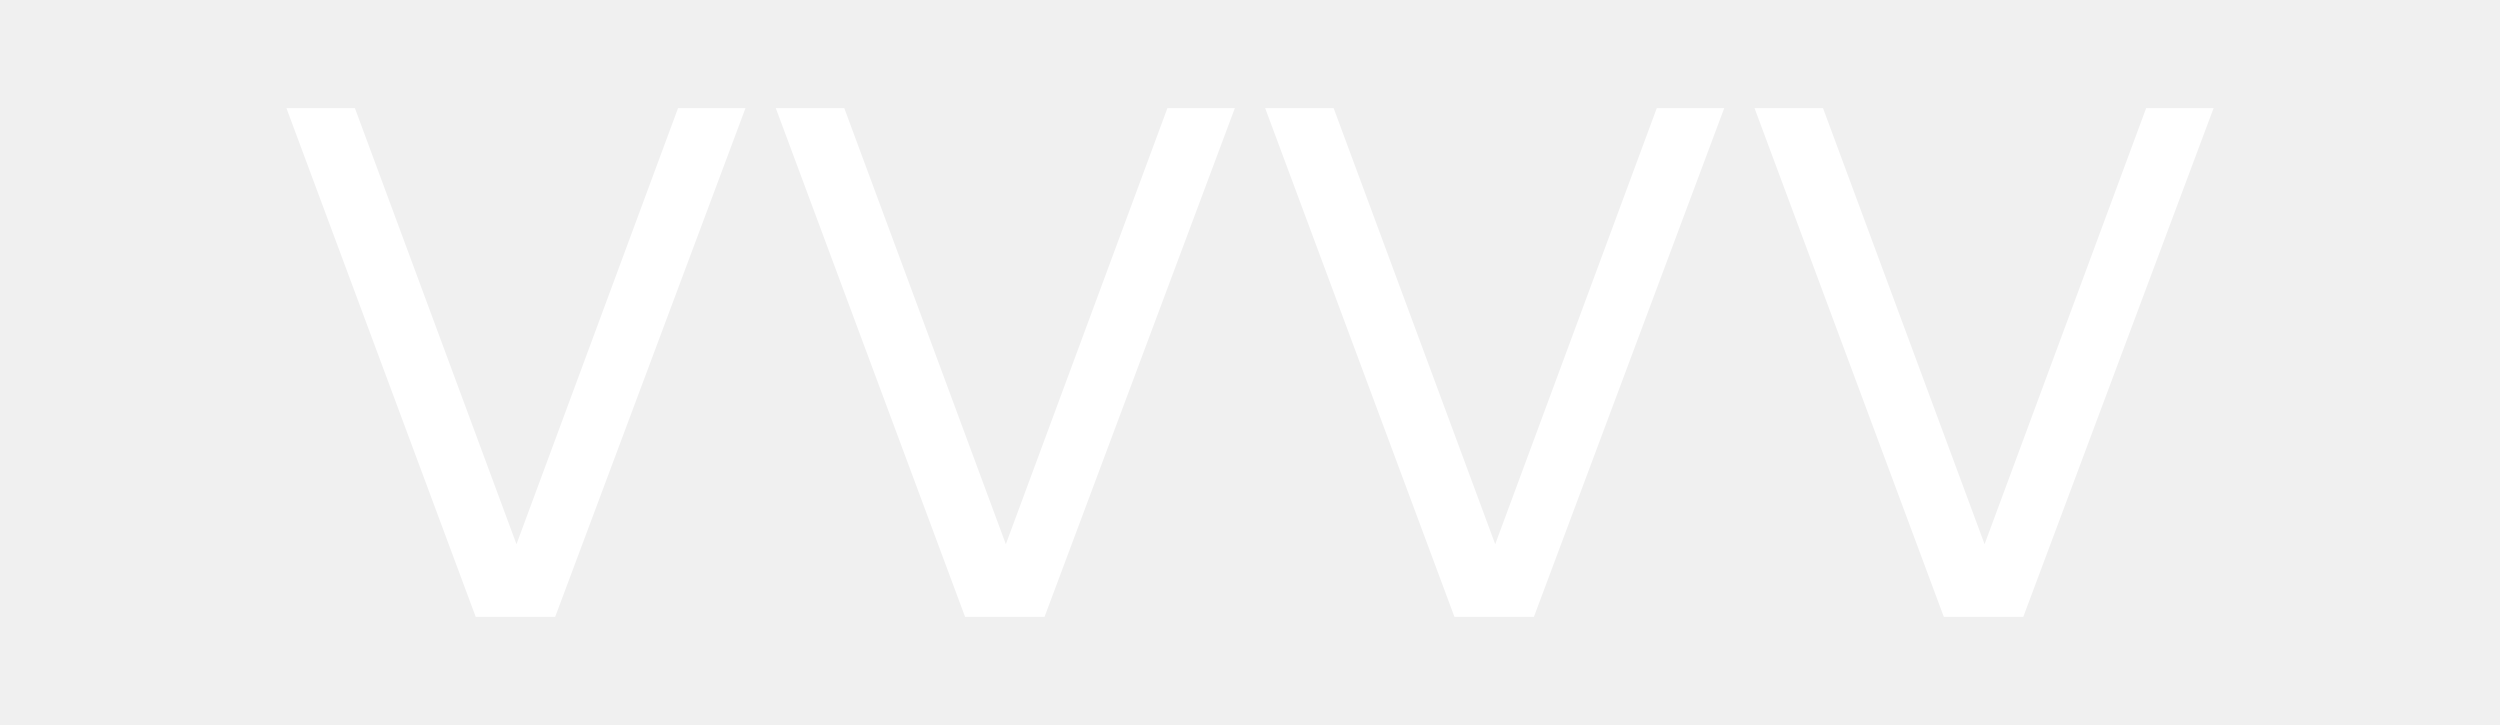
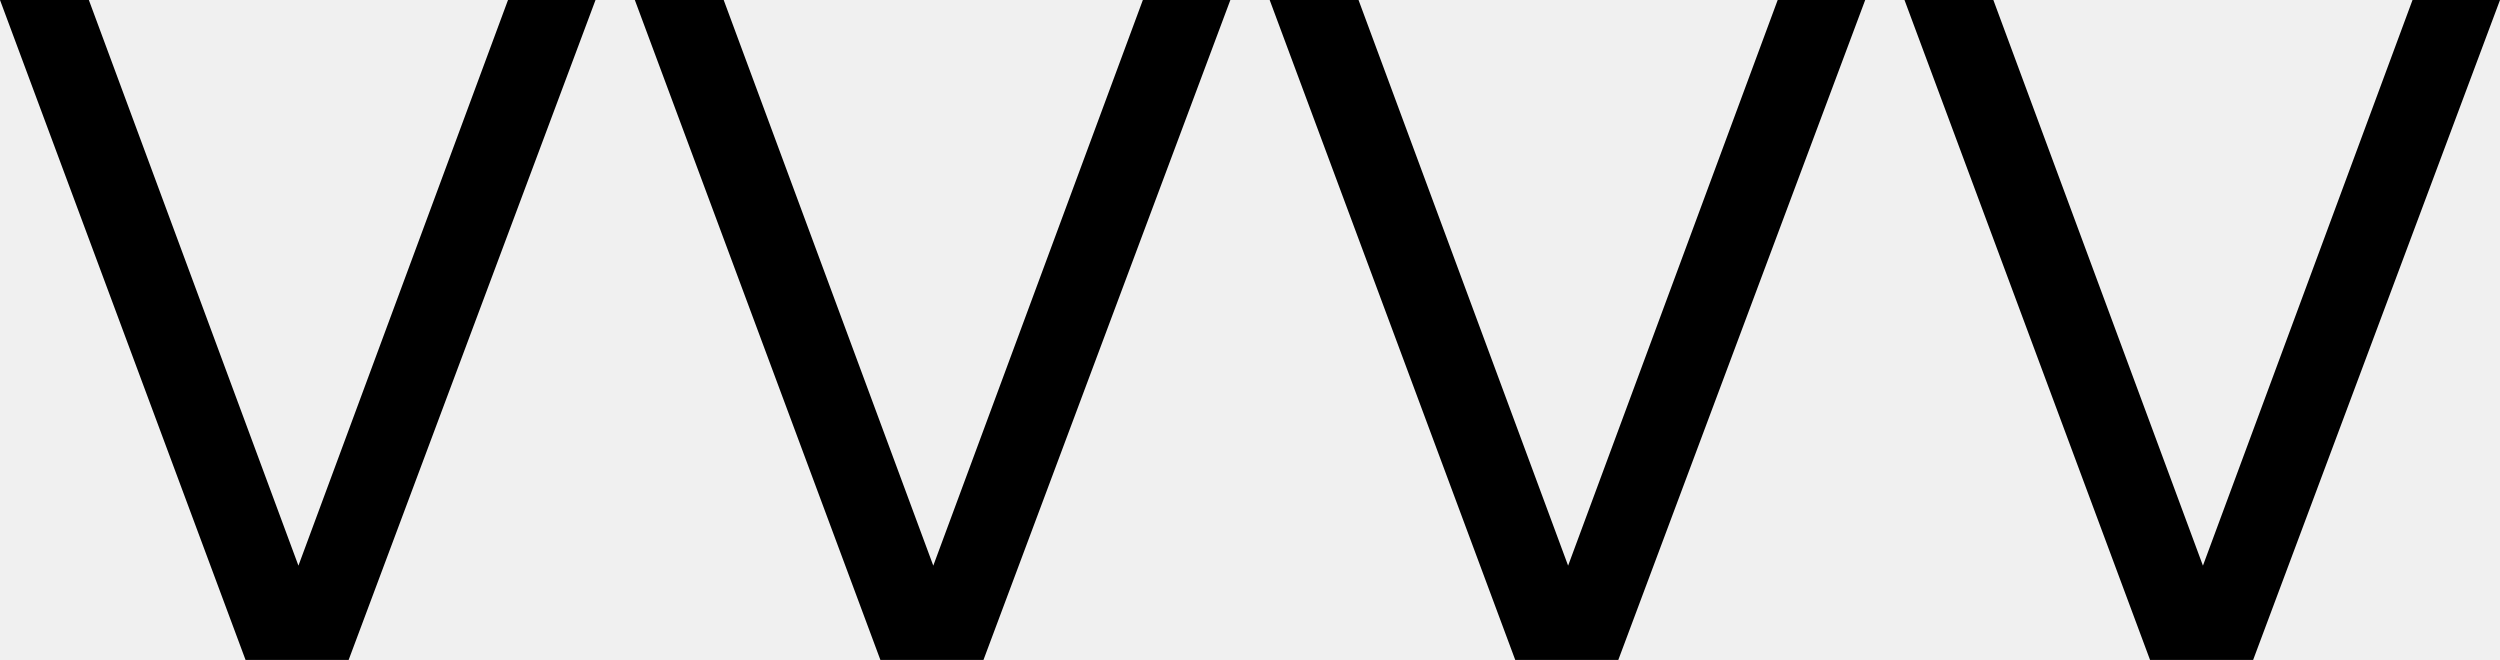
- <svg xmlns="http://www.w3.org/2000/svg" width="300" height="87" viewBox="0 0 105.833 34.396" version="1.1" id="svg4560">
-   <defs id="defs4554" />
+ <svg xmlns="http://www.w3.org/2000/svg" version="1.0" id="vvvvsvg" x="0px" y="0px" width="231.262px" height="61.046px" viewBox="34.369 12.977 231.262 61.046" enable-background="new 34.369 12.977 231.262 61.046" xml:space="preserve">
  <g id="layer1" transform="translate(-17.78496,-245.0383)">
-     <g aria-label="vvvv" style="font-style:normal;font-variant:normal;font-weight:normal;font-stretch:normal;font-size:25.4px;line-height:125%;font-family:'CMU Bright';-inkscape-font-specification:'CMU Bright';letter-spacing:0px;word-spacing:0px;fill:#000000;fill-opacity:1;stroke:none;stroke-width:0.265px;stroke-linecap:butt;stroke-linejoin:miter;stroke-opacity:1" id="text5107">
-       <path d="M 24.987,250.169 H 28.236 l 7.665,20.687 7.665,-20.687 h 3.2 l -9.029,24.135 h -3.77 z" style="font-size:50.8px;fill:#ffffff;fill-opacity:1;stroke-width:0.265px" id="path5109" />
-       <path d="m 48.204,250.169 h 3.249 l 7.665,20.687 7.665,-20.687 h 3.2 l -9.029,24.135 h -3.77 z" style="font-size:50.8px;fill:#ffffff;fill-opacity:1;stroke-width:0.265px" id="path5111" />
-       <path d="m 71.421,250.169 h 3.249 l 7.665,20.687 7.665,-20.687 h 3.2 l -9.029,24.135 h -3.77 z" style="font-size:50.8px;fill:#ffffff;fill-opacity:1;stroke-width:0.265px" id="path5113" />
-       <path d="m 94.638,250.169 h 3.249 l 7.665,20.687 7.665,-20.687 h 3.2 l -9.029,24.135 h -3.77 z" style="font-size:50.8px;fill:#ffffff;fill-opacity:1;stroke-width:0.265px" id="path5115" />
+     <g id="vvvv">
+       <path id="v4" d="M52.154,258.015h8.219l19.387,52.326l19.387-52.326h8.095l-22.837,61.046h-9.537L52.154,258.015z" />
+       <path id="v3" d="M110.879,258.015h8.22l19.388,52.326l19.387-52.326h8.094l-22.838,61.046h-9.536L110.879,258.015z" />
+       <path id="v2" d="M169.605,258.015h8.22l19.387,52.326l19.387-52.326h8.095l-22.839,61.046h-9.535L169.605,258.015z" />
+       <path id="v1" d="M228.329,258.015h8.22l19.387,52.326l19.388-52.326h8.093l-22.837,61.046h-9.537L228.329,258.015z" />
    </g>
  </g>
</svg>
